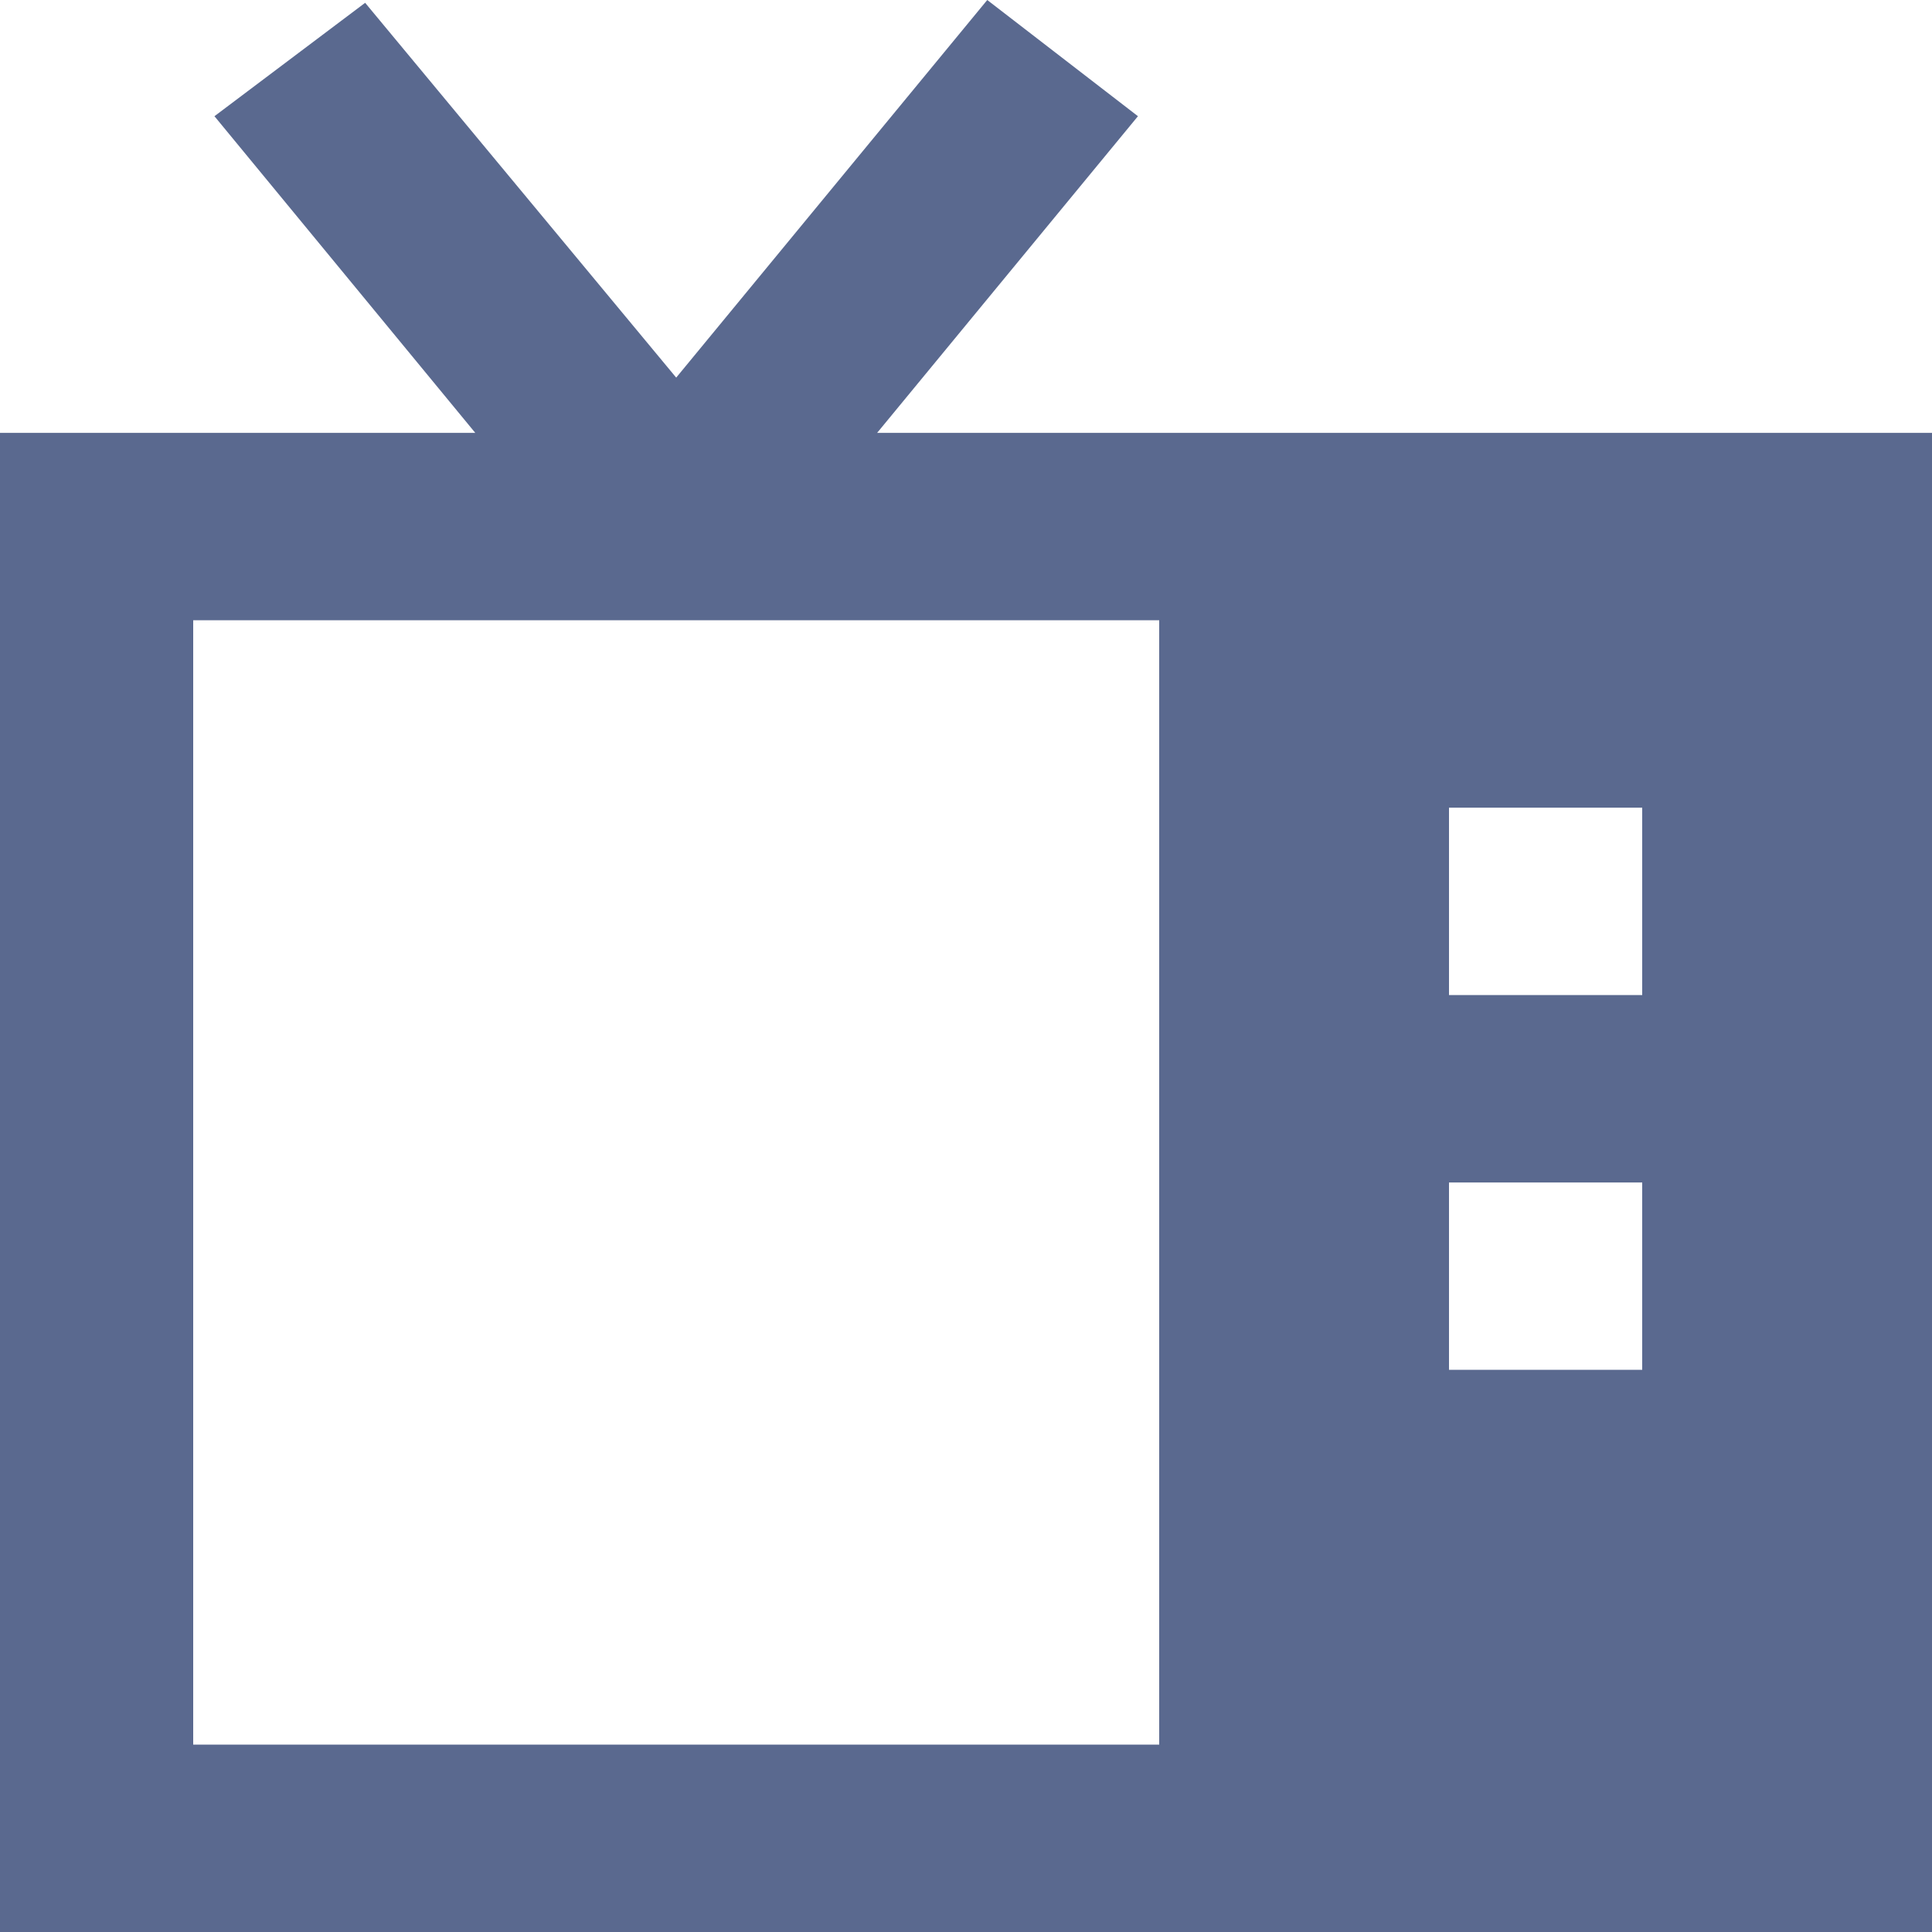
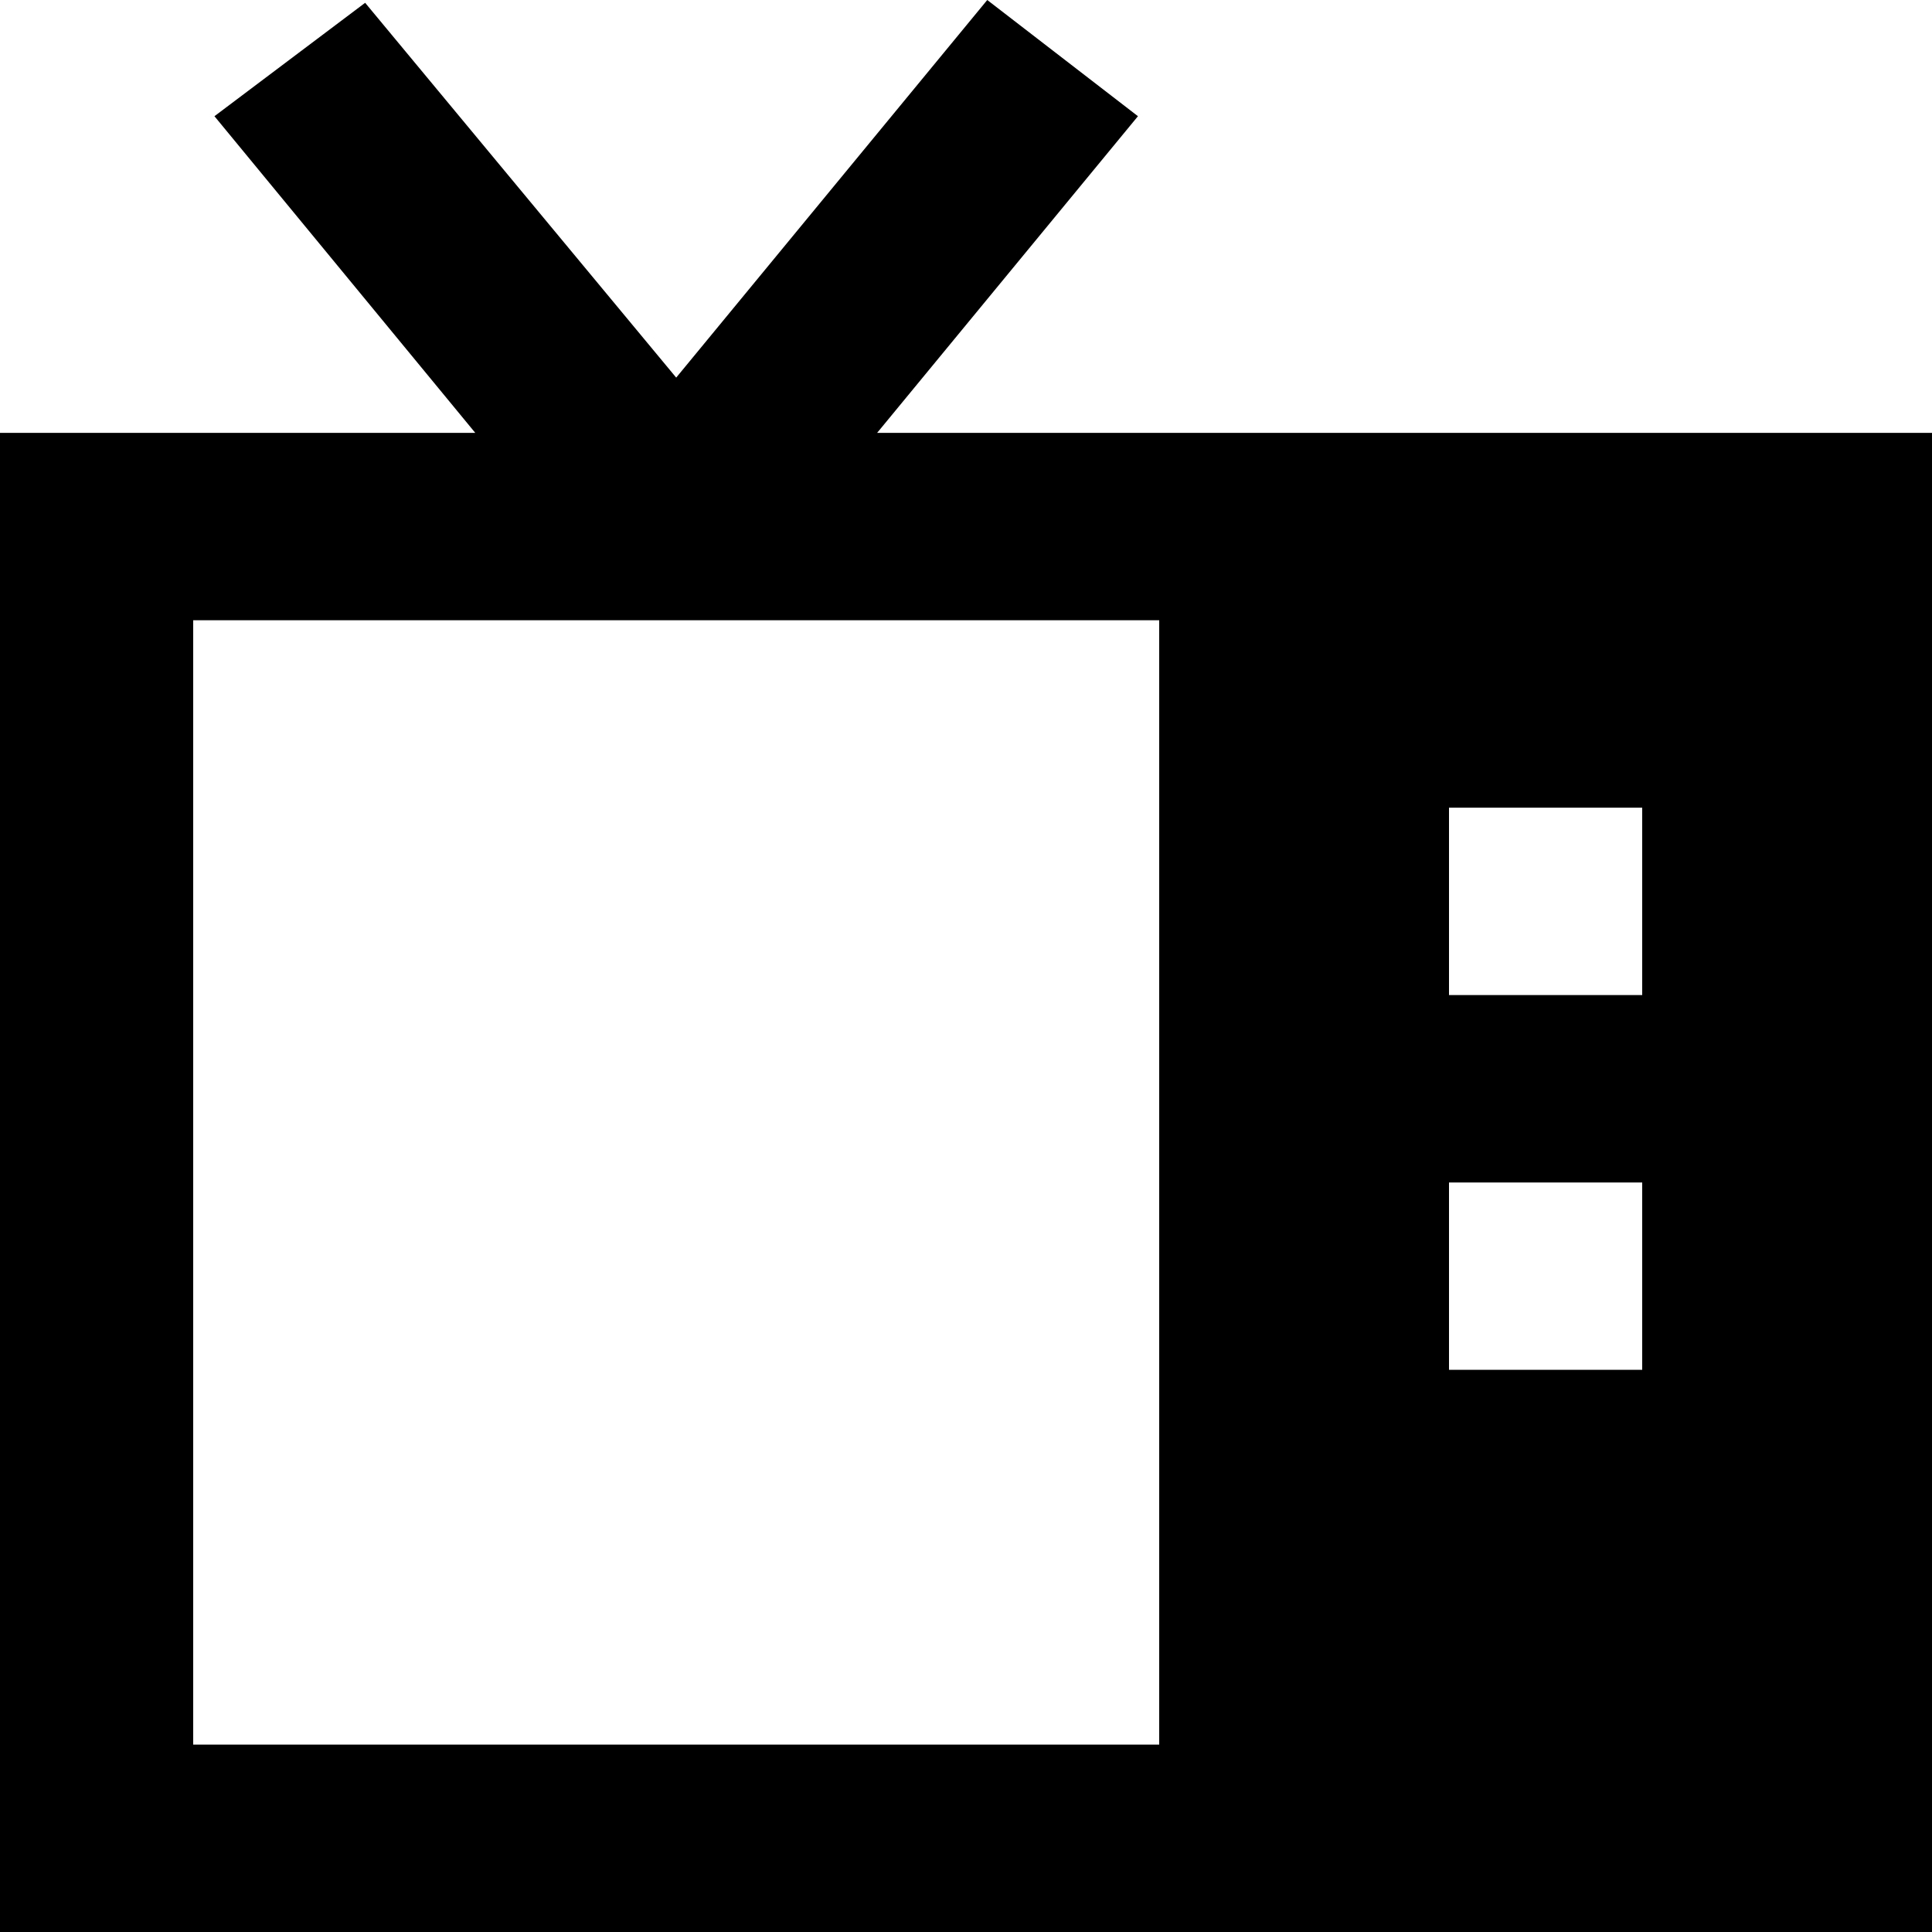
- <svg xmlns="http://www.w3.org/2000/svg" width="20" height="20" viewBox="0 0 20 20" fill="none">
-   <path fill-rule="evenodd" clip-rule="evenodd" d="M9.08 4.481H20V20H0V4.481H4.92L2.22 1.203L3.78 0.029L7 3.909L10.22 0L11.78 1.203L9.08 4.481ZM2 6.421V18.06H12V6.421H2ZM17 14.18H15V12.241H17V14.18ZM15 10.301H17V8.361H15V10.301Z" fill="#5A698F" />
+ <svg xmlns="http://www.w3.org/2000/svg" width="20" height="20" viewBox="0 0 20 20">
+   <path fill-rule="evenodd" clip-rule="evenodd" d="M9.08 4.481H20V20H0V4.481H4.92L2.22 1.203L3.78 0.029L7 3.909L10.22 0L11.78 1.203L9.08 4.481ZM2 6.421V18.06H12V6.421H2ZM17 14.18H15V12.241H17V14.18ZM15 10.301H17V8.361H15V10.301Z" />
</svg>
